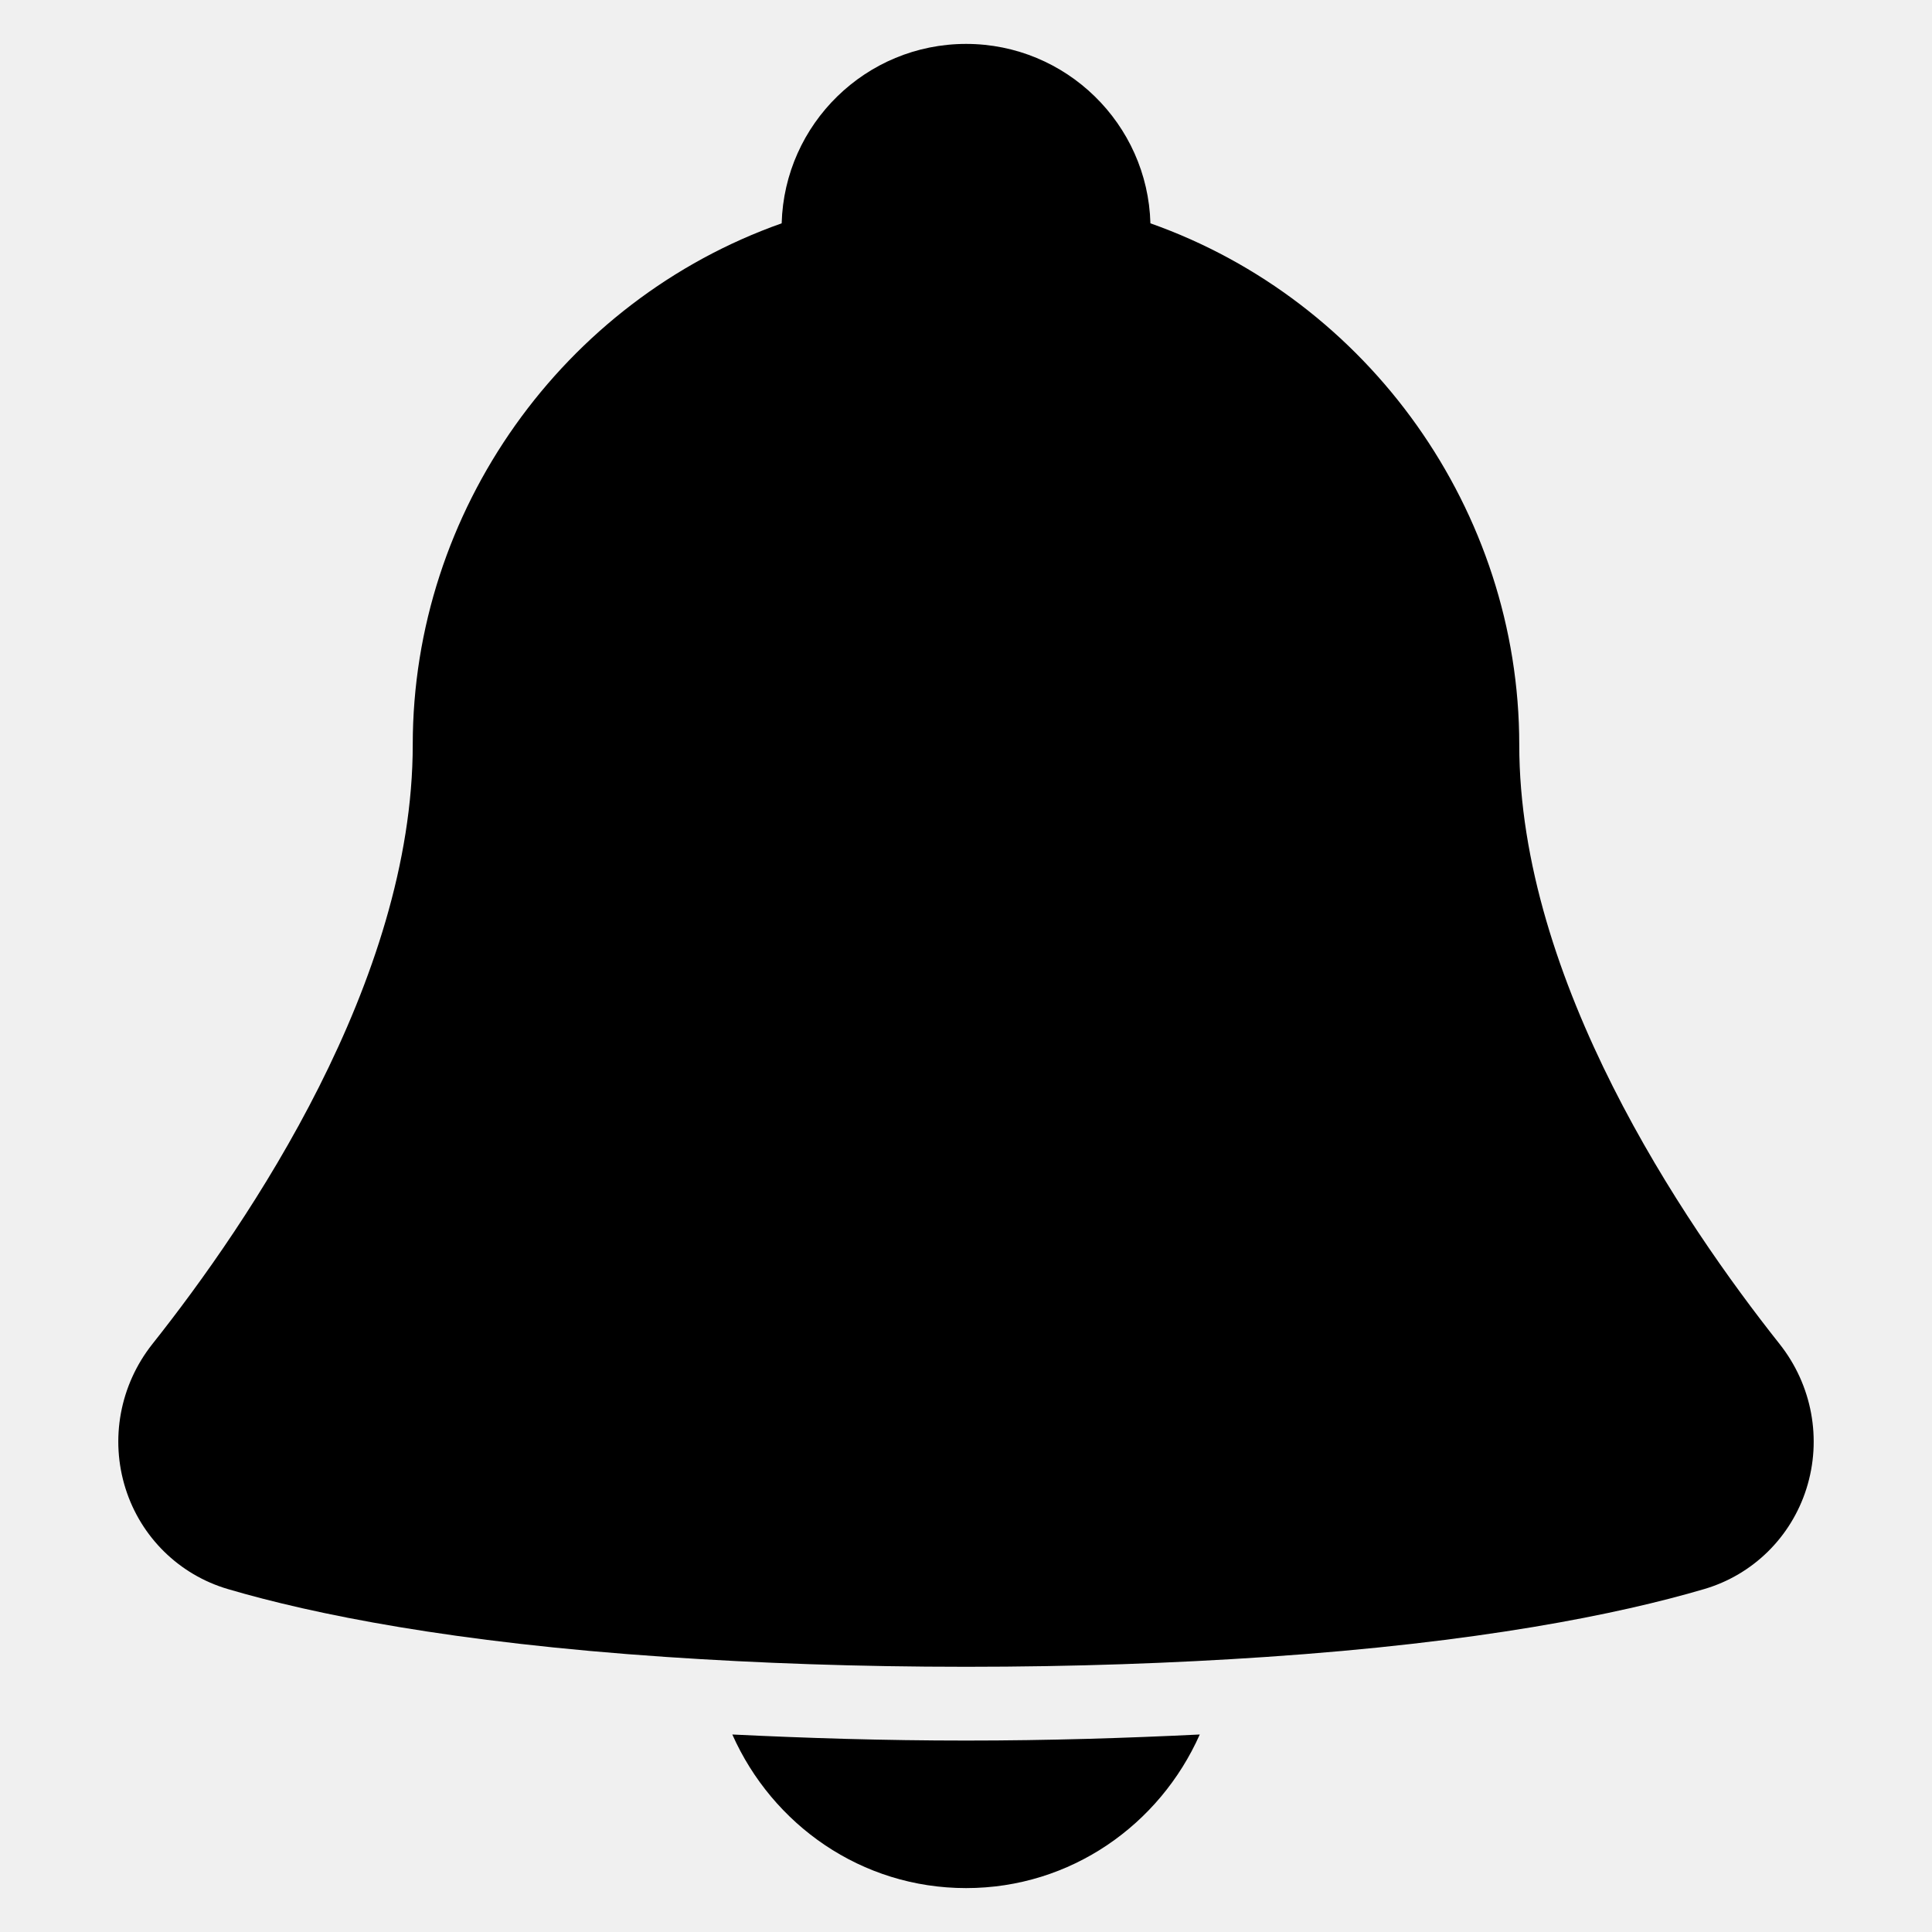
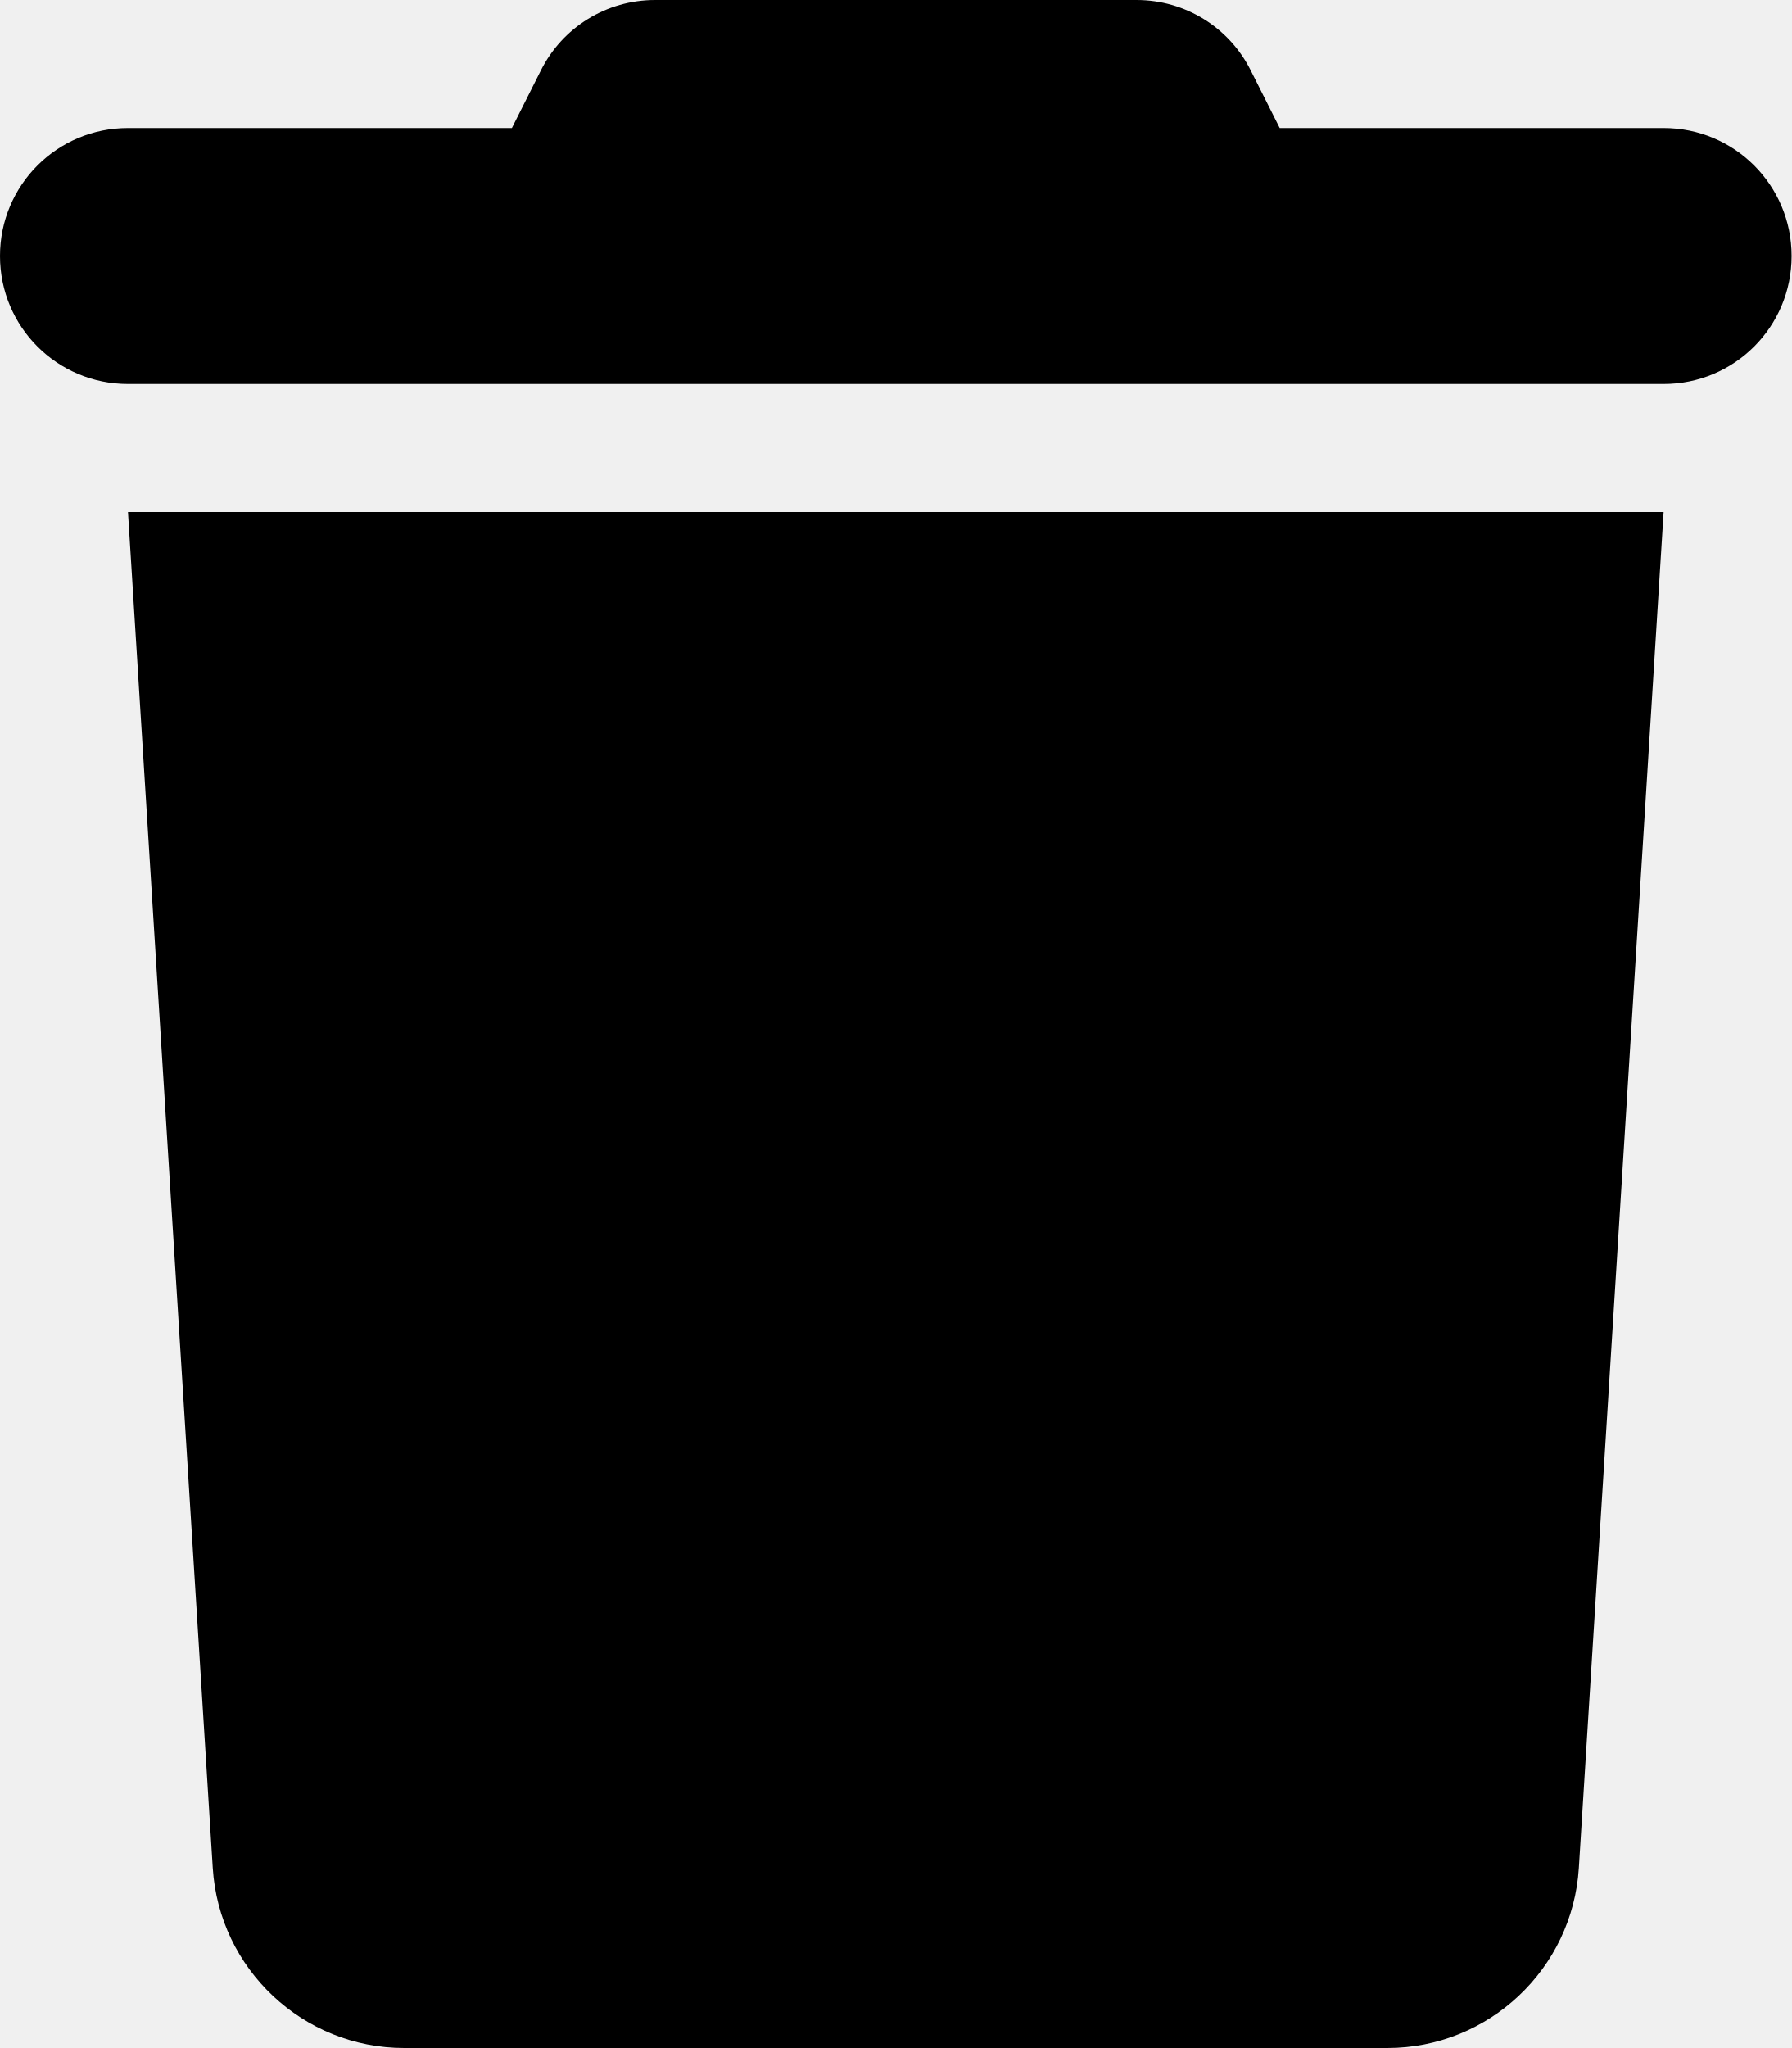
- <svg xmlns="http://www.w3.org/2000/svg" width="22" height="22" viewBox="0 0 22 22" fill="none">
-   <g clip-path="url(#clip0_334_1629)">
-     <path d="M8.339 19.751C8.795 20.777 9.807 21.5 11.001 21.5C12.194 21.5 13.206 20.777 13.662 19.751C12.82 19.792 11.945 19.82 11.001 19.82C10.056 19.82 9.181 19.792 8.339 19.751Z" fill="black" />
-     <path d="M20.265 15.305C19.158 13.909 17.3 11.165 17.3 8.48C17.3 5.818 15.589 3.423 13.1 2.543C13.069 1.411 12.139 0.5 11.001 0.5C9.861 0.5 8.932 1.411 8.901 2.543C6.411 3.423 4.7 5.818 4.7 8.48C4.7 11.165 2.843 13.909 1.735 15.305C1.366 15.771 1.251 16.387 1.43 16.952C1.605 17.504 2.04 17.932 2.595 18.095C3.566 18.381 5.157 18.704 7.585 18.868C8.636 18.939 9.766 18.98 11.001 18.98C12.235 18.98 13.364 18.939 14.415 18.868C16.844 18.704 18.434 18.381 19.406 18.095C19.961 17.932 20.395 17.504 20.57 16.952C20.749 16.387 20.634 15.771 20.265 15.305Z" fill="black" />
-   </g>
-   <defs>
-     <clipPath id="clip0_334_1629">
-       <rect width="21" height="21" fill="white" transform="translate(0.5 0.5)" />
-     </clipPath>
-   </defs>
+ <svg class="delete-svgIcon" viewBox="0 0 448 512">
+   <path d="M135.2 17.7L128 32H32C14.3 32 0 46.3 0 64S14.3 96 32 96H416c17.7 0 32-14.3 32-32s-14.3-32-32-32H320l-7.2-14.3C307.4 6.8 296.3 0 284.2 0H163.8c-12.1 0-23.2 6.8-28.6 17.7zM416 128H32L53.2 467c1.6 25.3 22.6 45 47.9 45H346.9c25.3 0 46.3-19.7 47.9-45L416 128z" />
</svg>
